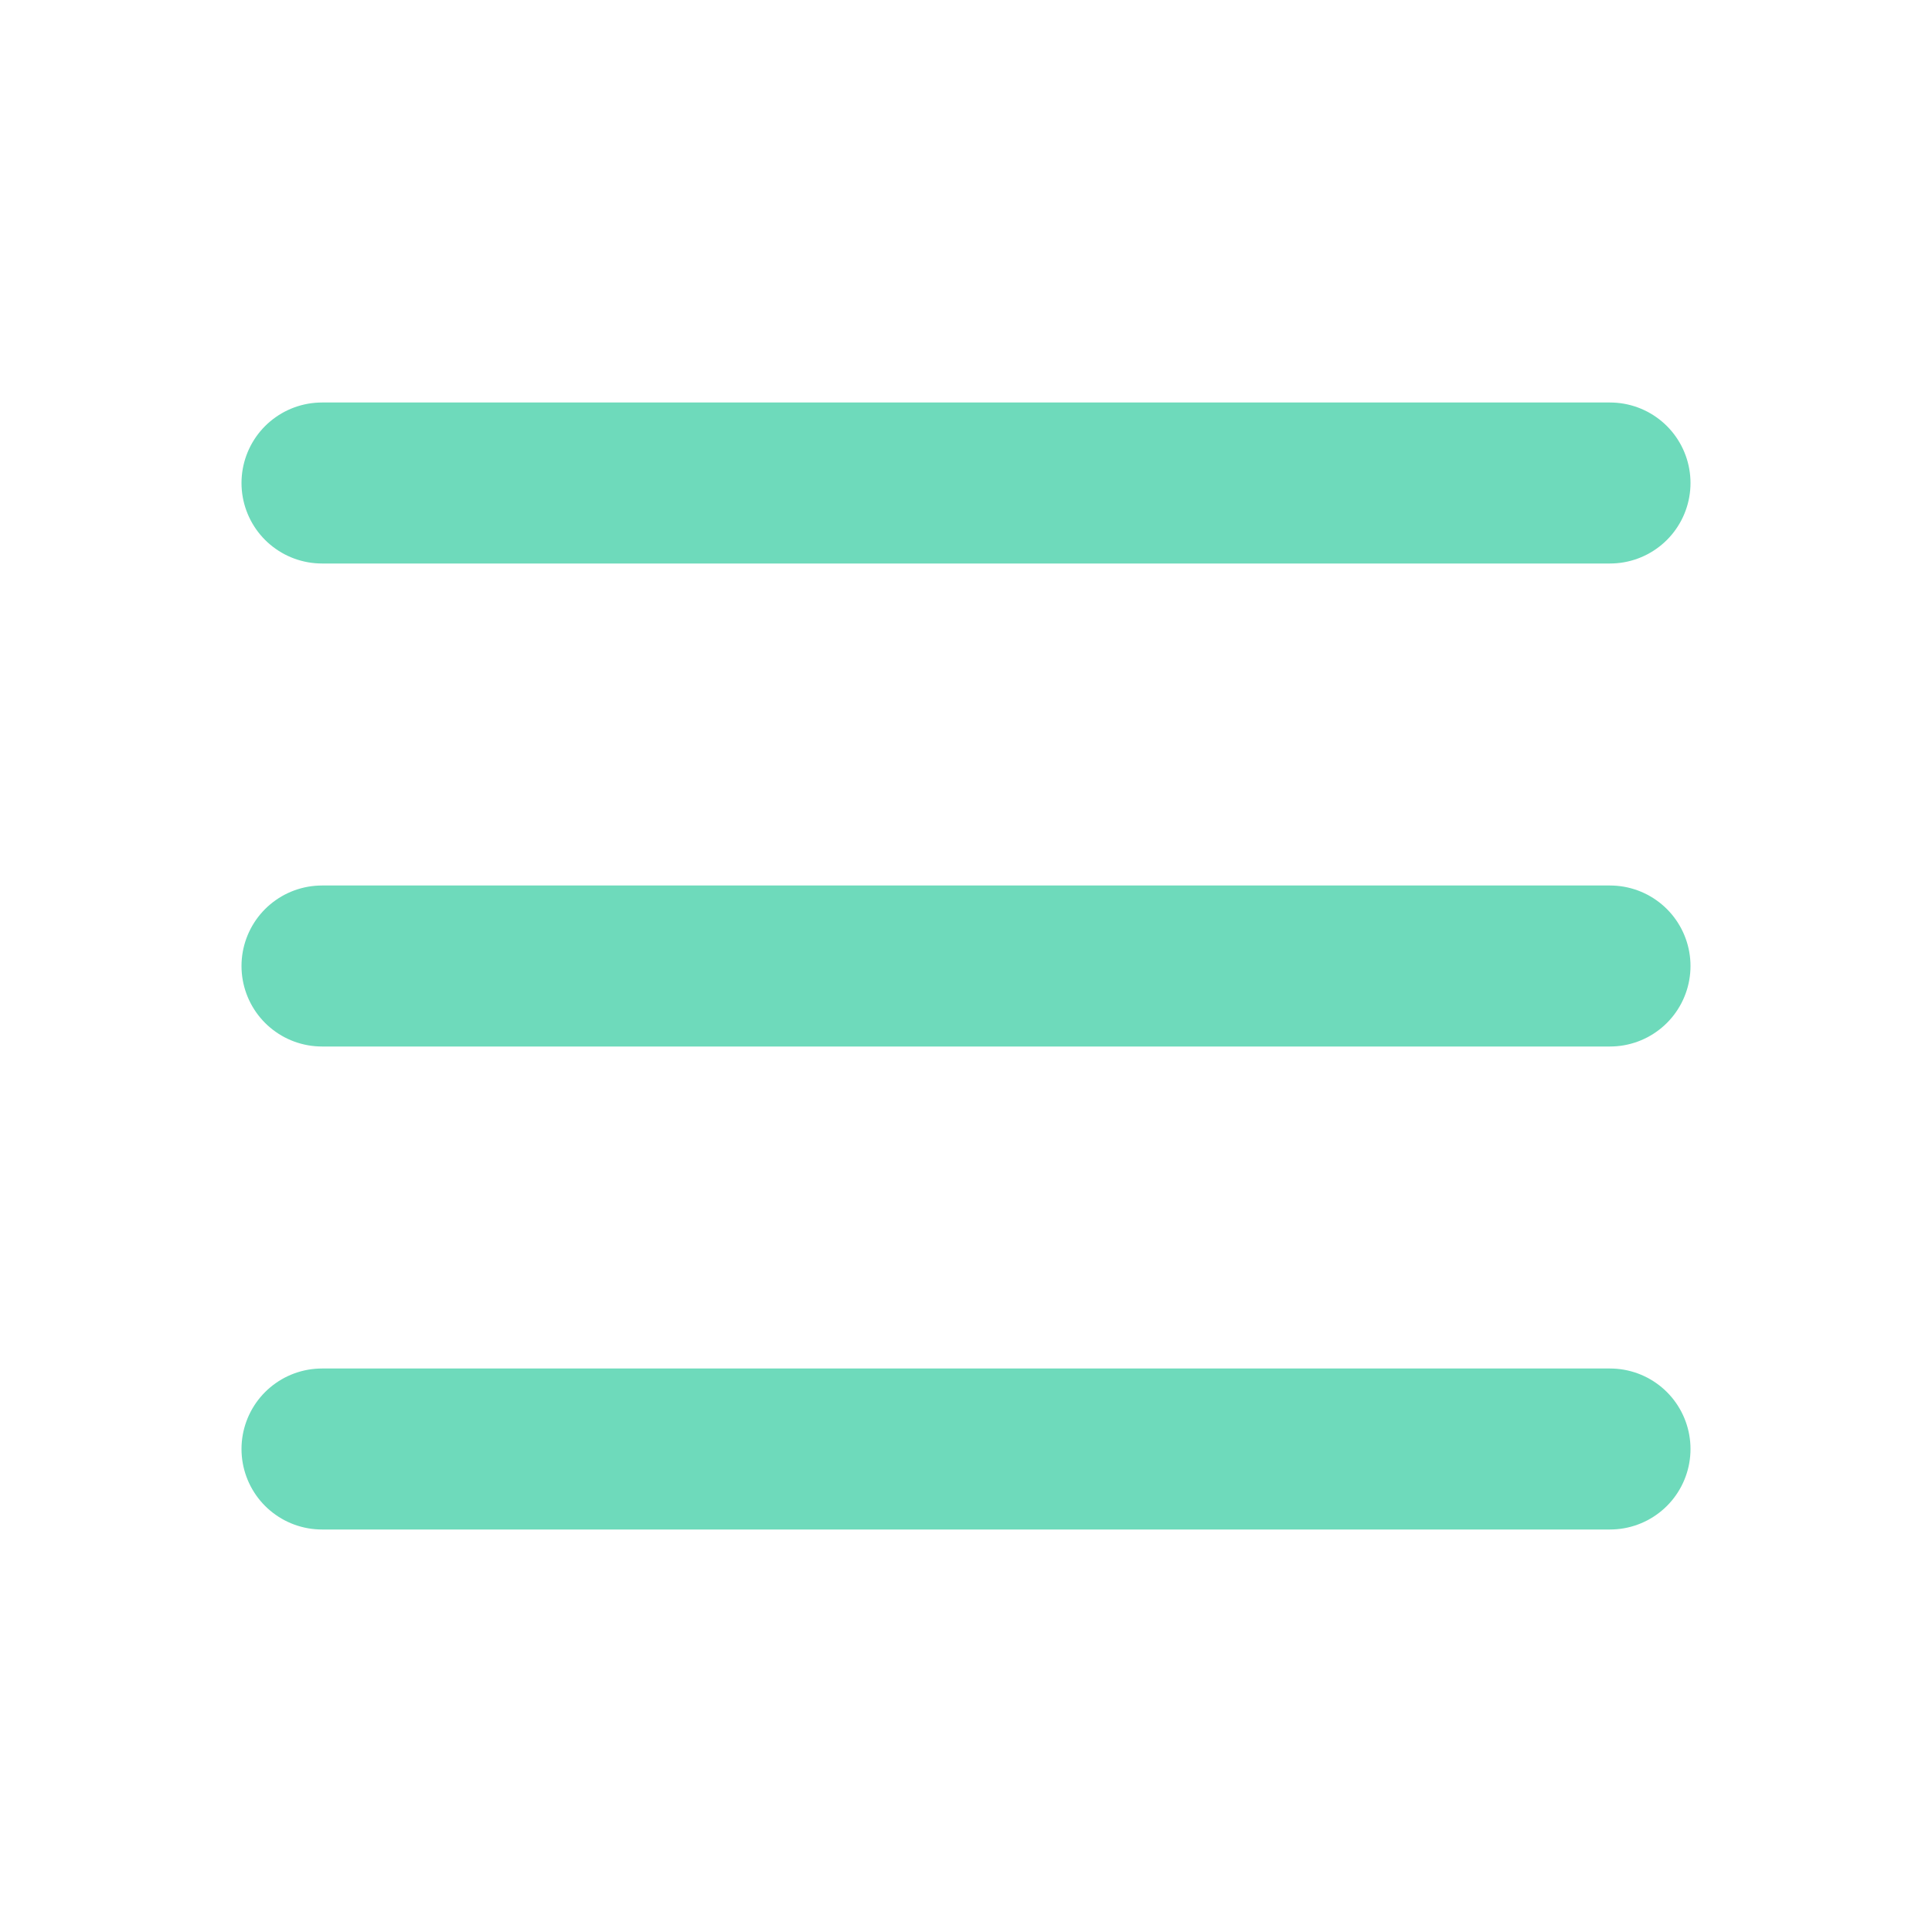
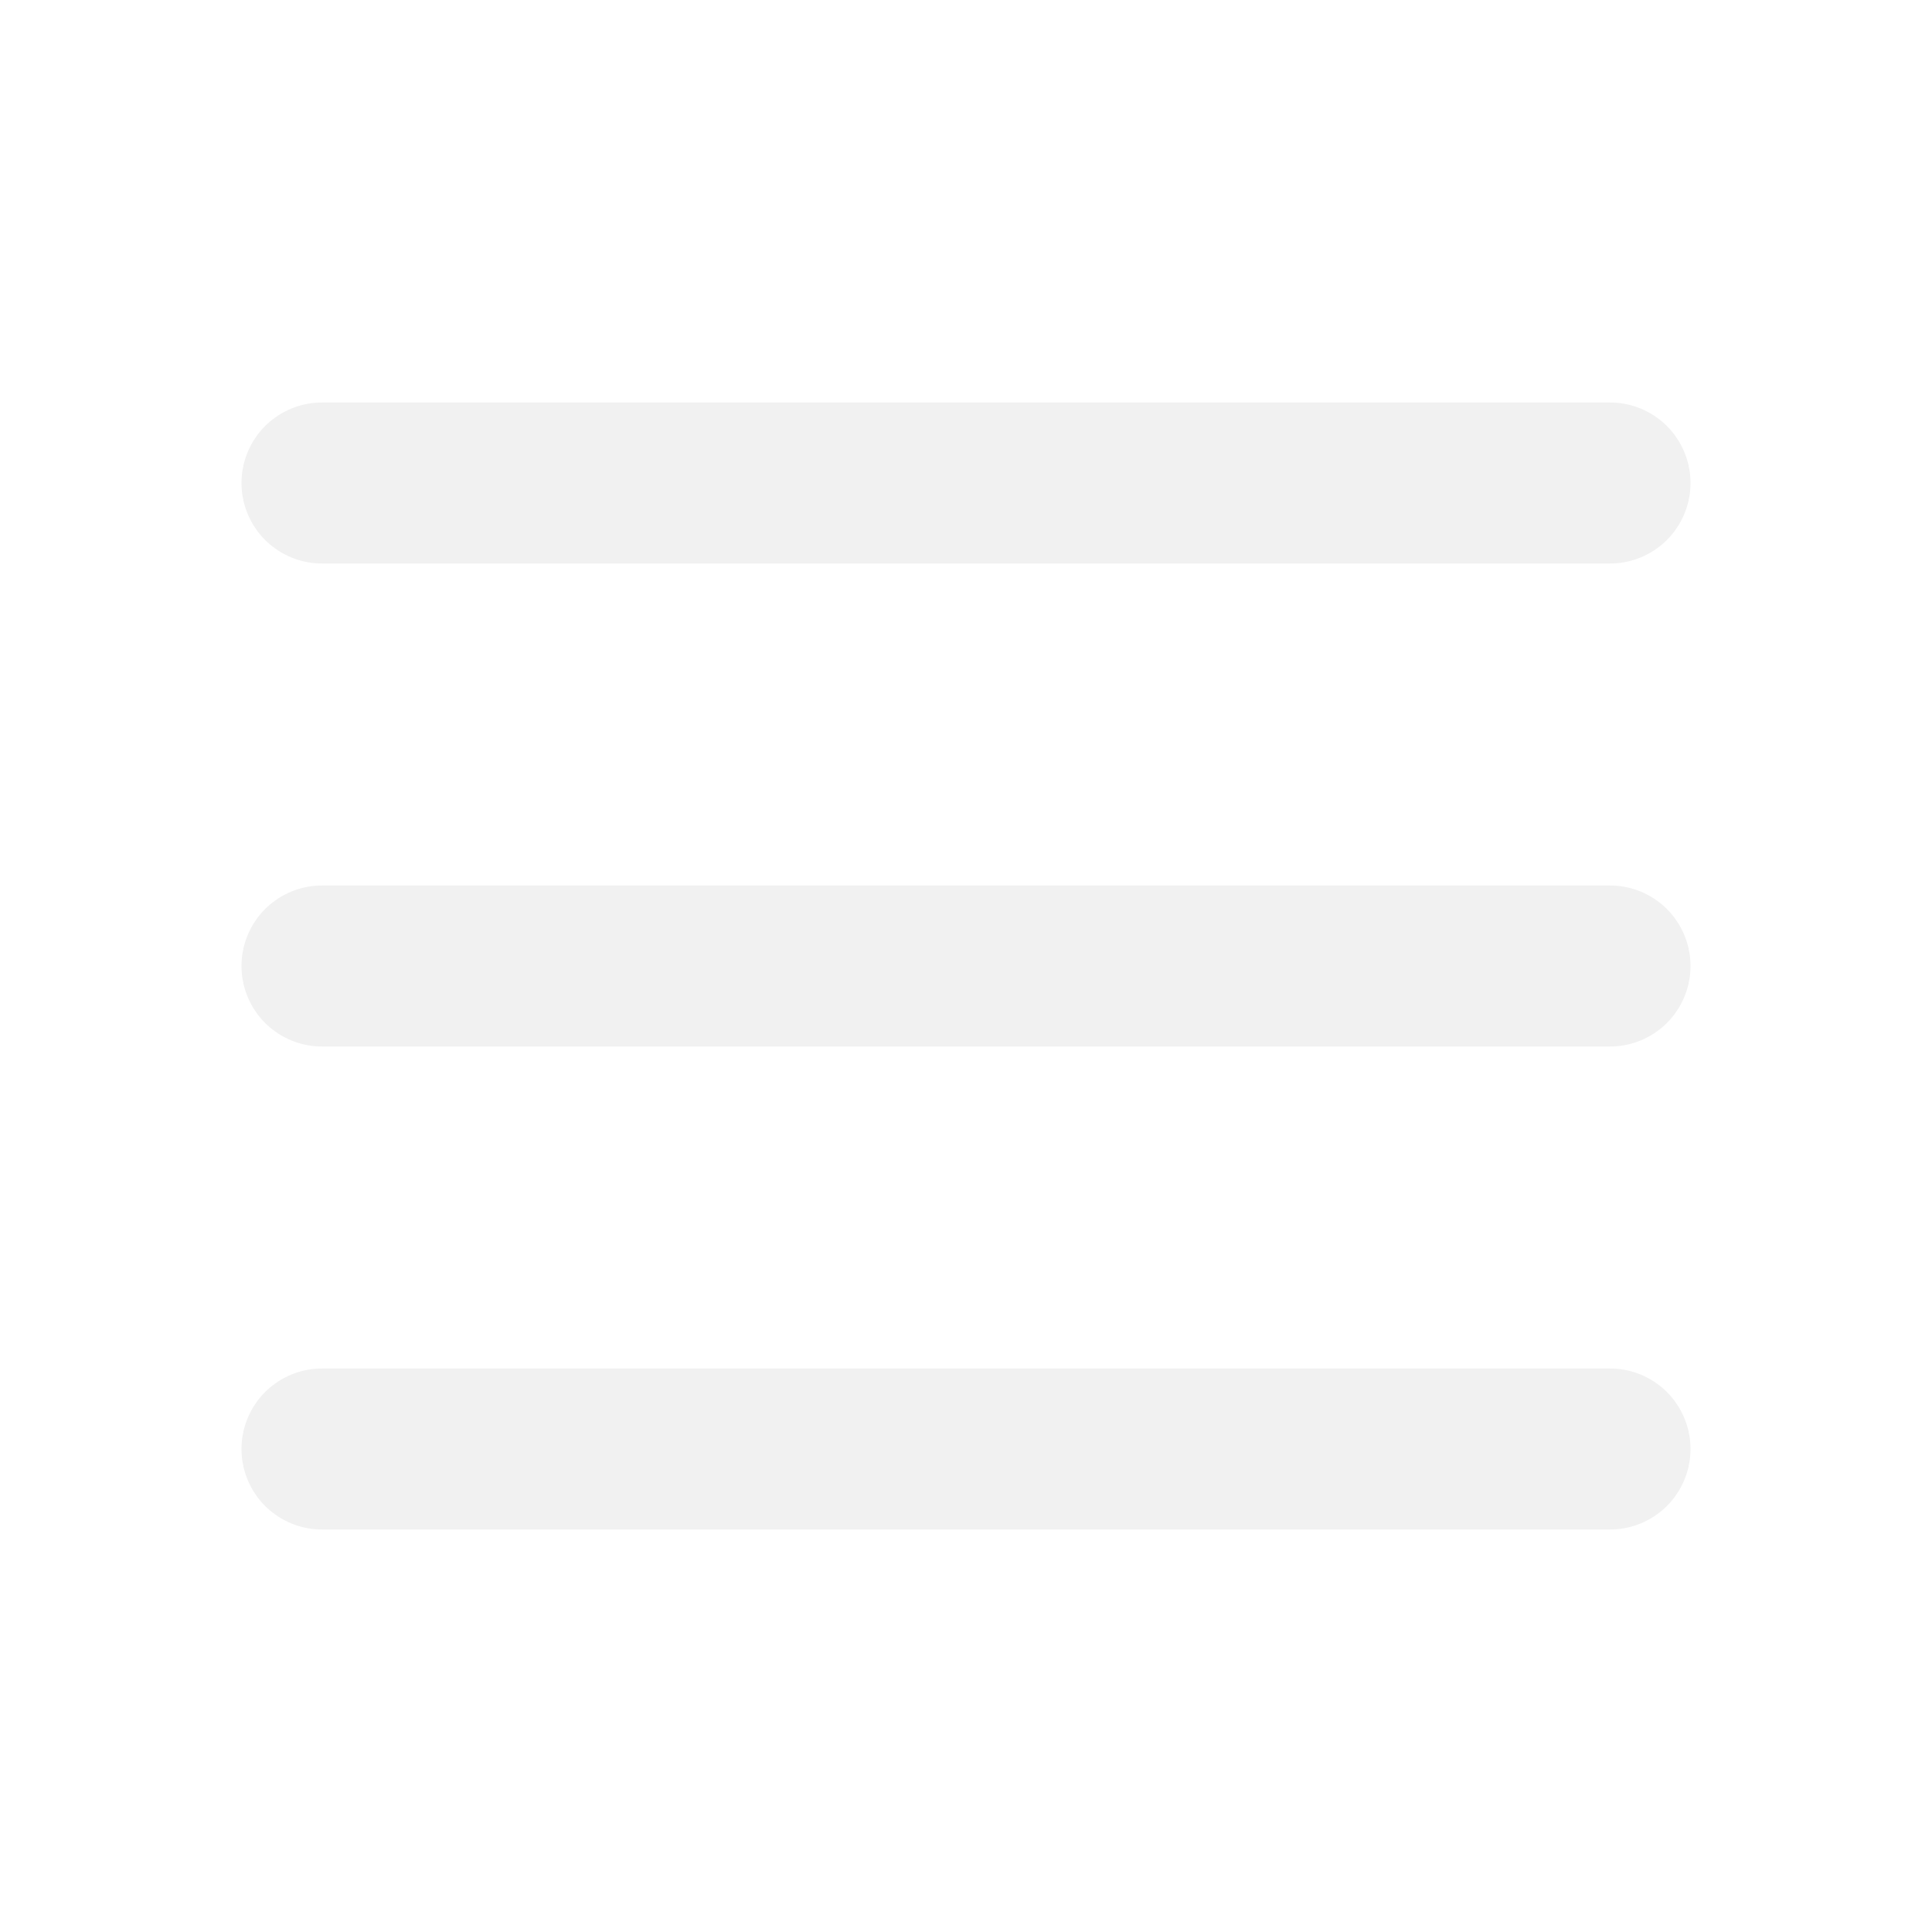
<svg xmlns="http://www.w3.org/2000/svg" width="24" height="24" viewBox="0 0 24 24" fill="none">
-   <path d="M4 6H20M4 12H20M4 18H20" stroke="#6EDABB" stroke-width="2" stroke-linecap="round" stroke-linejoin="round" />
+   <path d="M4 6H20M4 12H20M4 18H20" stroke="#f1f1f1" stroke-width="2" stroke-linecap="round" stroke-linejoin="round" />
</svg>
